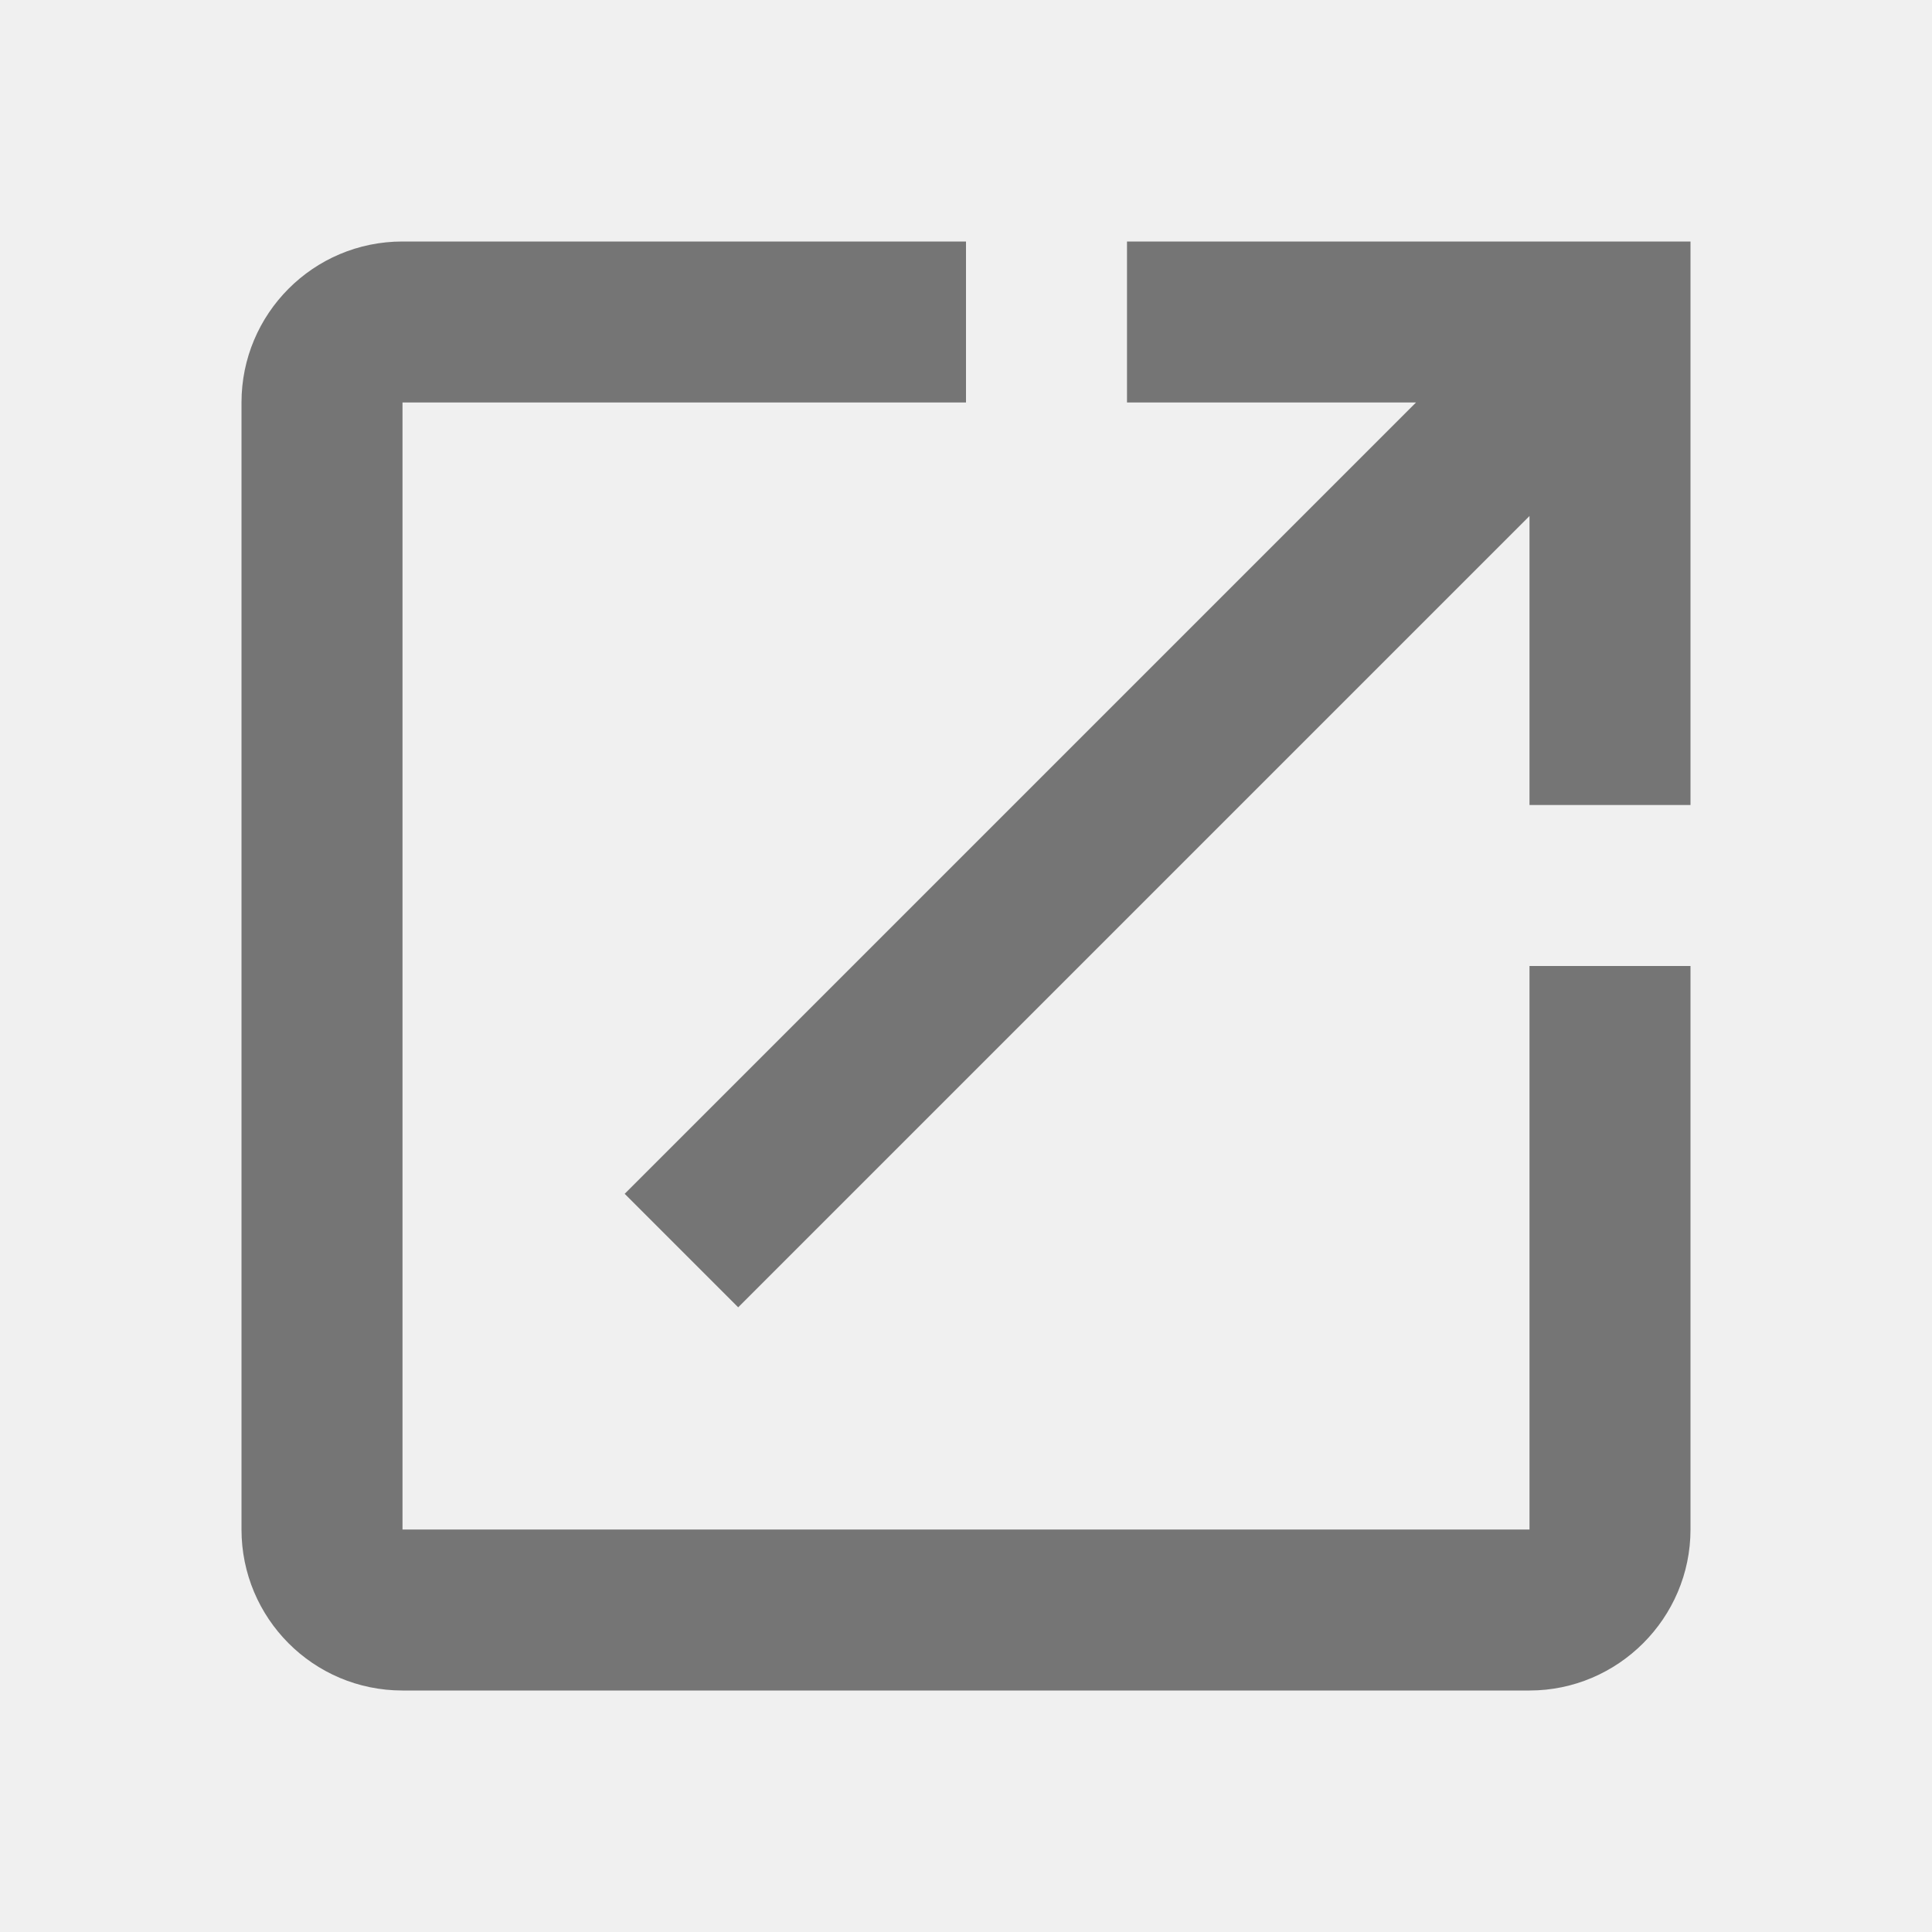
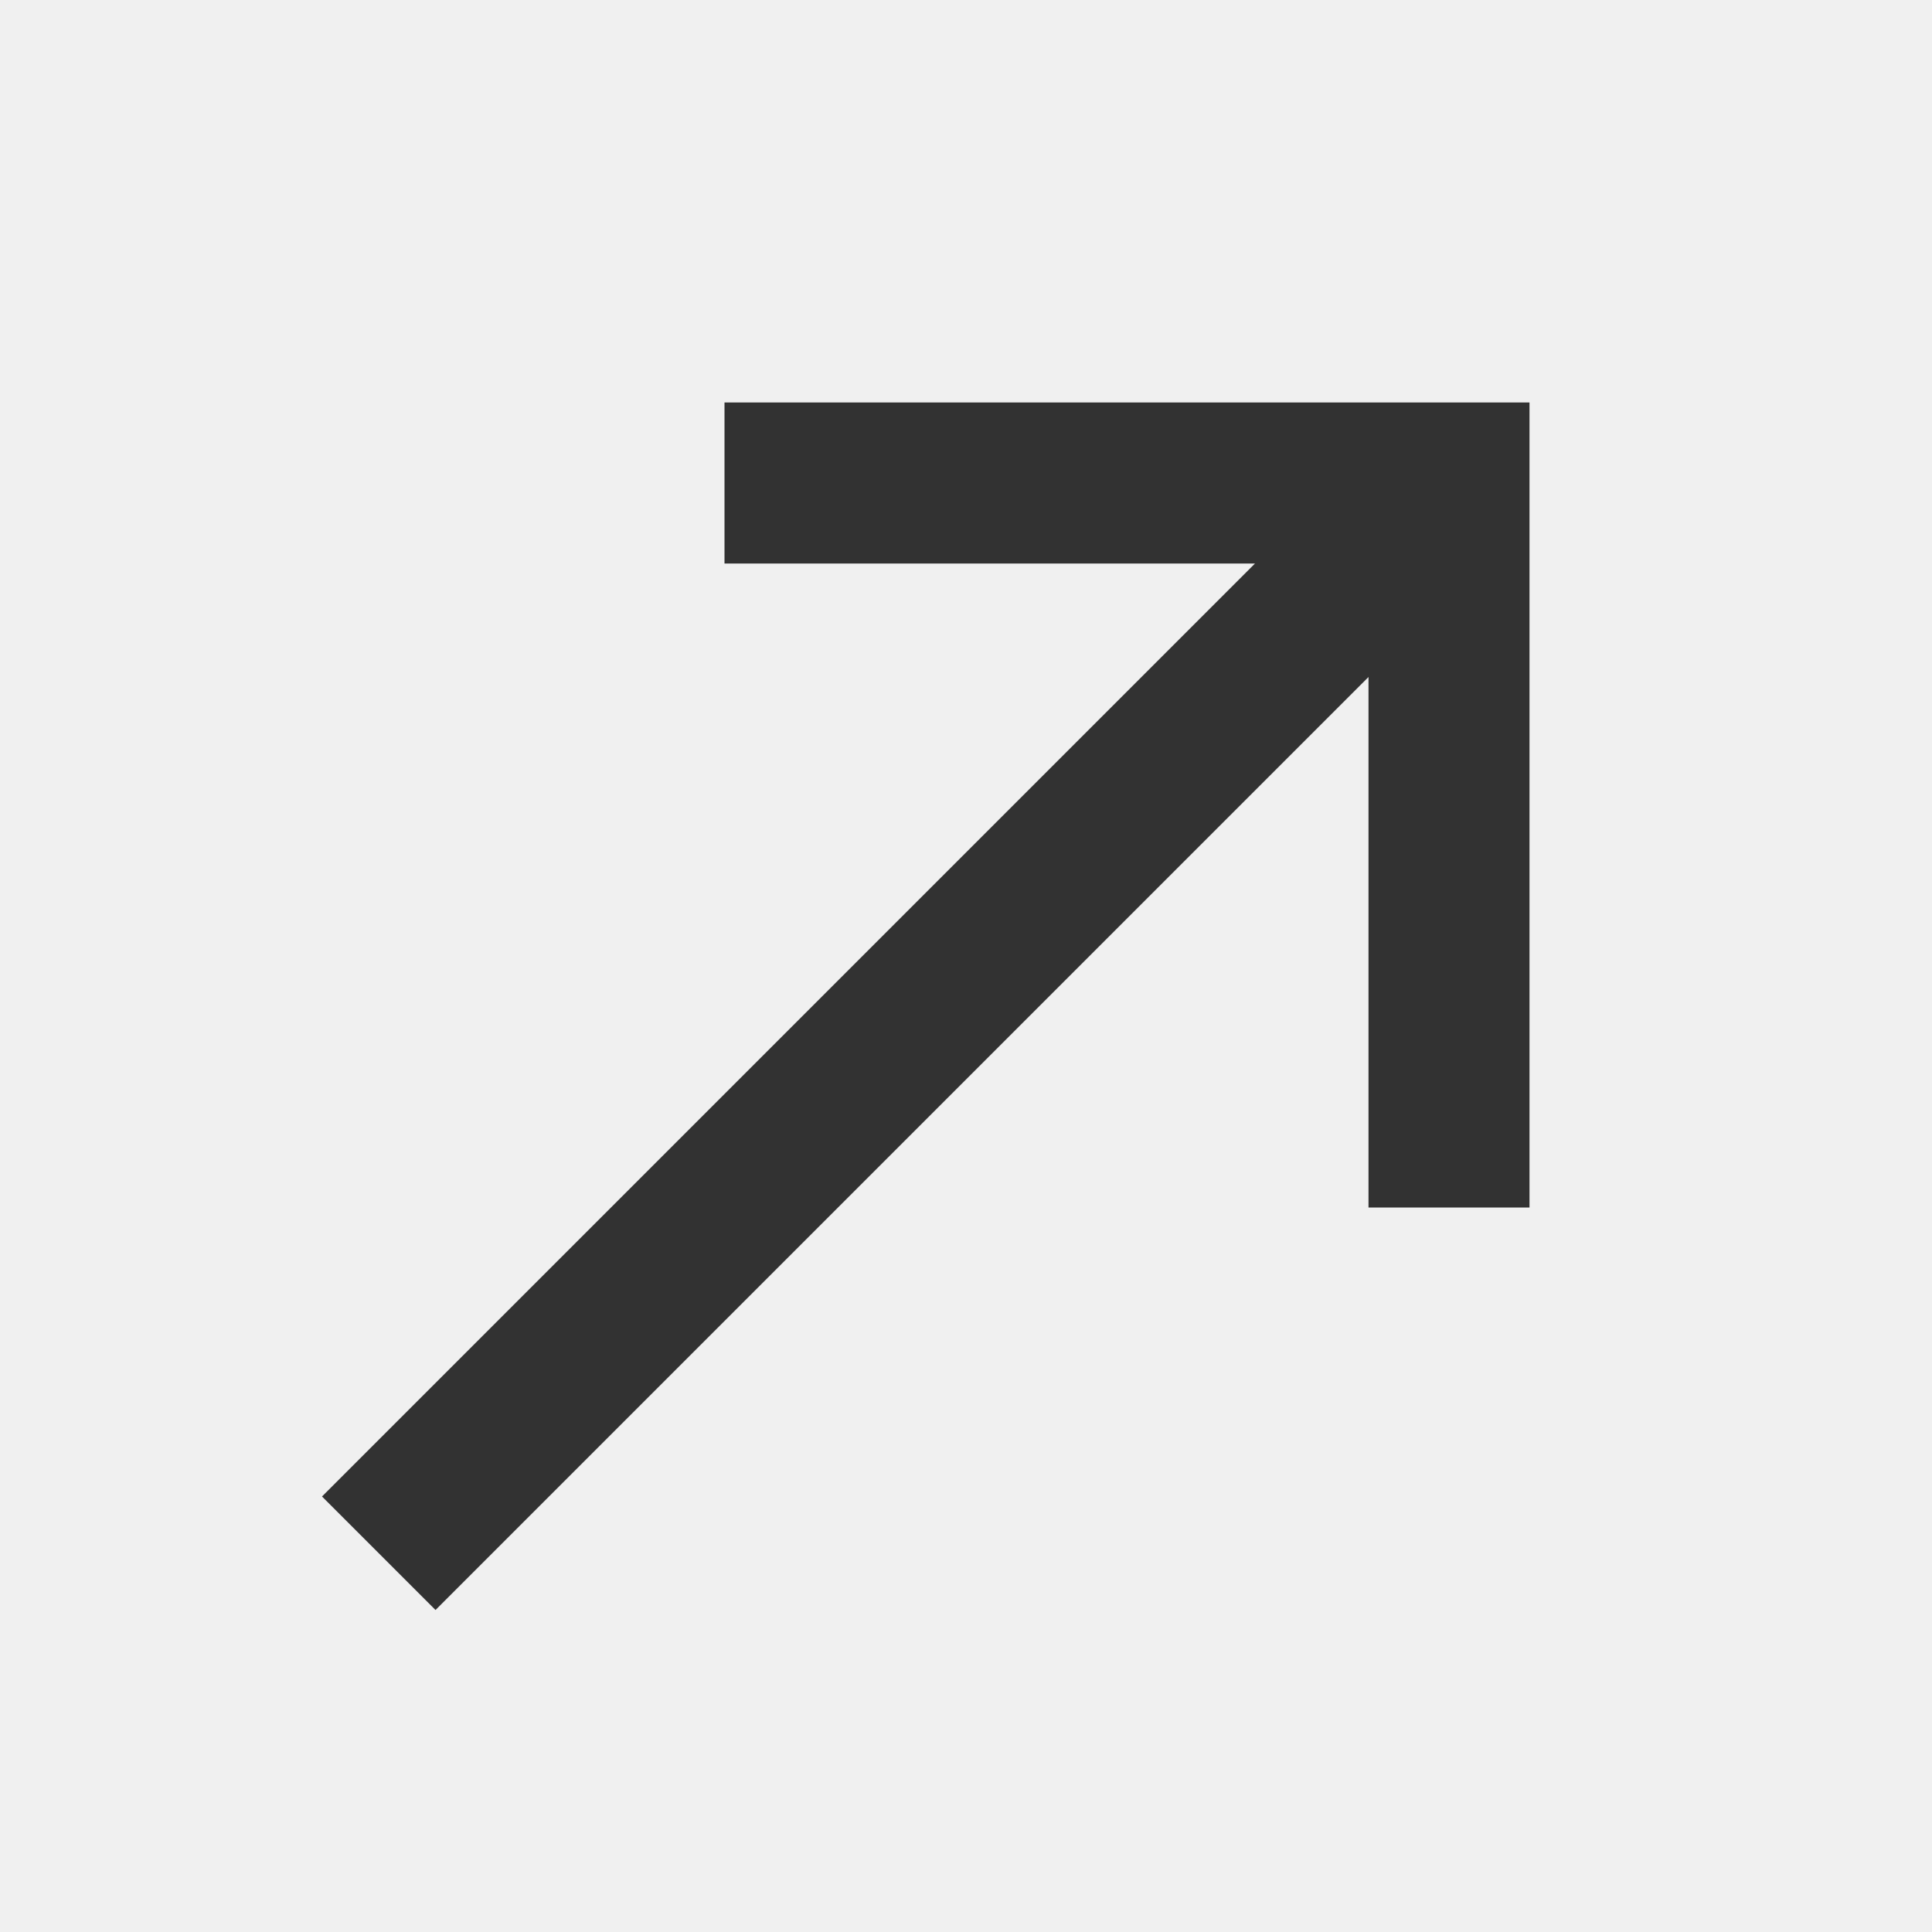
<svg xmlns="http://www.w3.org/2000/svg" width="24" height="24" viewBox="0 0 24 24" fill="none">
-   <g clip-path="url(#clip0_6_12319)">
-     <path d="M19 19H5V5H12V3H5C3.89 3 3 3.9 3 5V19C3 20.1 3.89 21 5 21H19C20.1 21 21 20.1 21 19V12H19V19ZM14 3V5H17.59L7.76 14.83L9.17 16.24L19 6.41V10H21V3H14Z" fill="#757575" />
+   <g clip-path="url(#clip0_6_13408)">
+     <path d="M9 5V7H15.59L4 18.59L5.41 20L17 8.41V15H19V5H9Z" fill="#323232" />
  </g>
  <defs>
-     <clipPath id="clip0_6_12319">
+     <clipPath id="clip0_6_13408">
      <rect width="24" height="24" fill="white" />
    </clipPath>
  </defs>
</svg>
